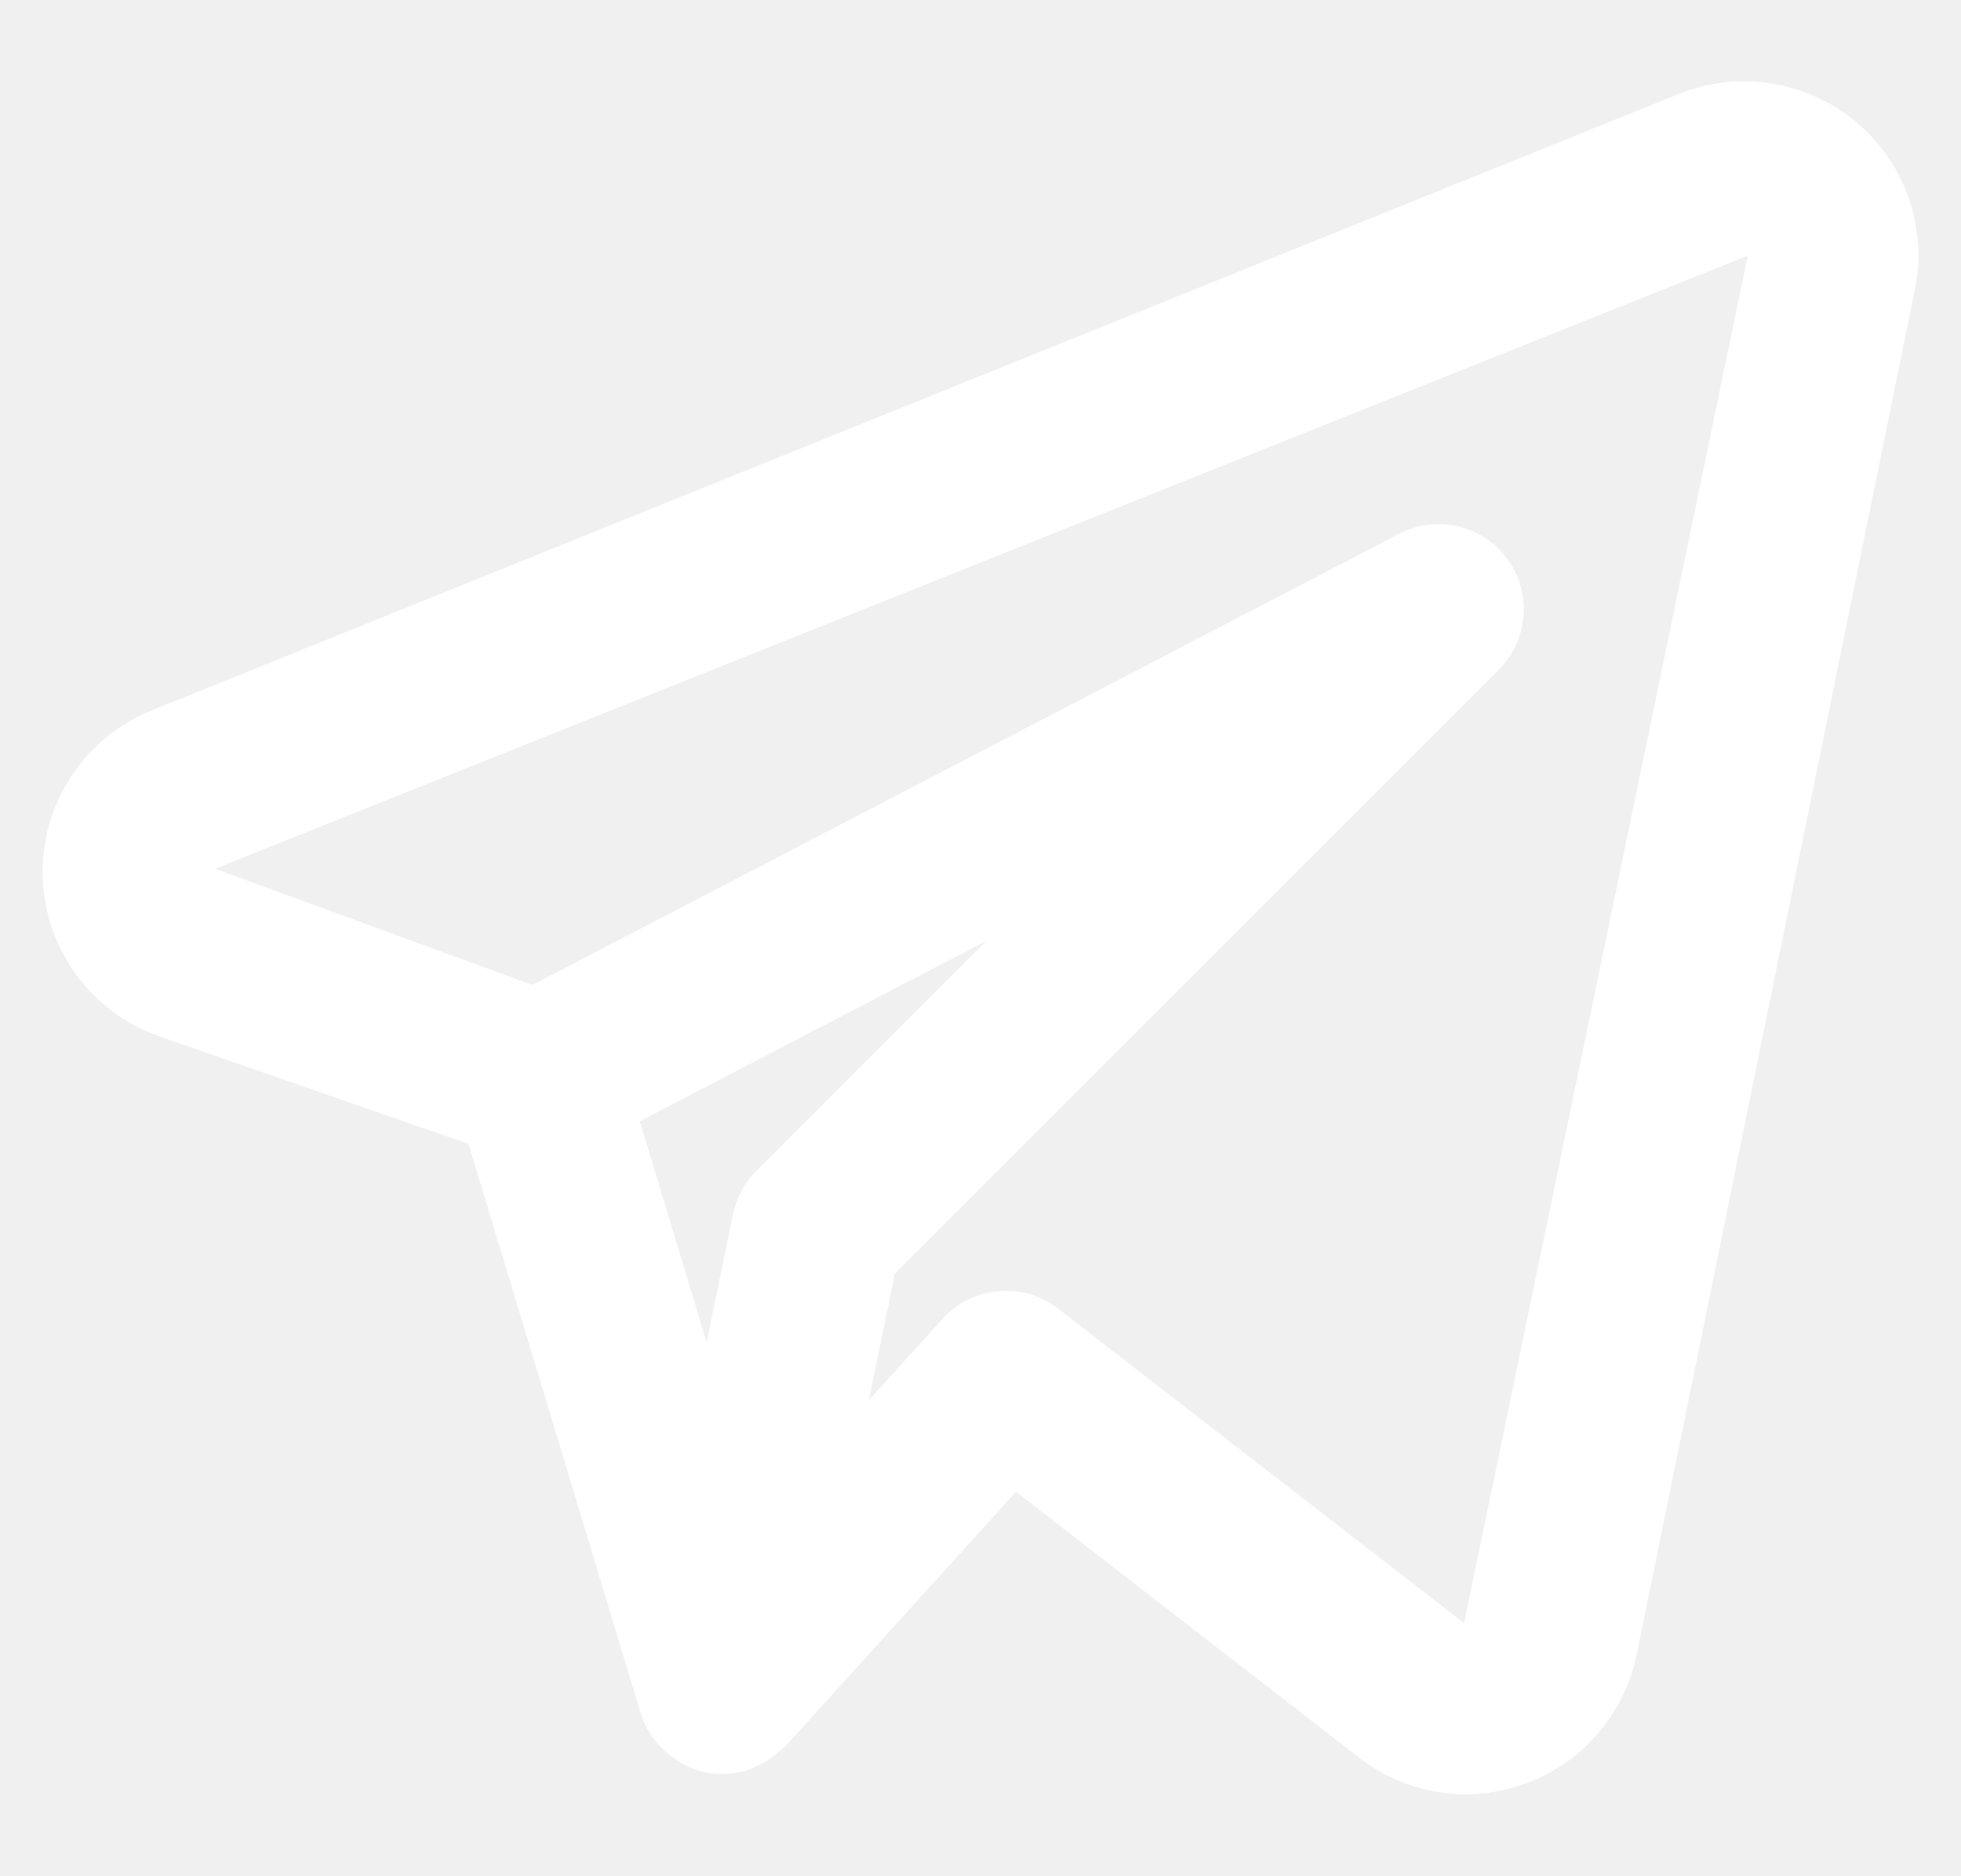
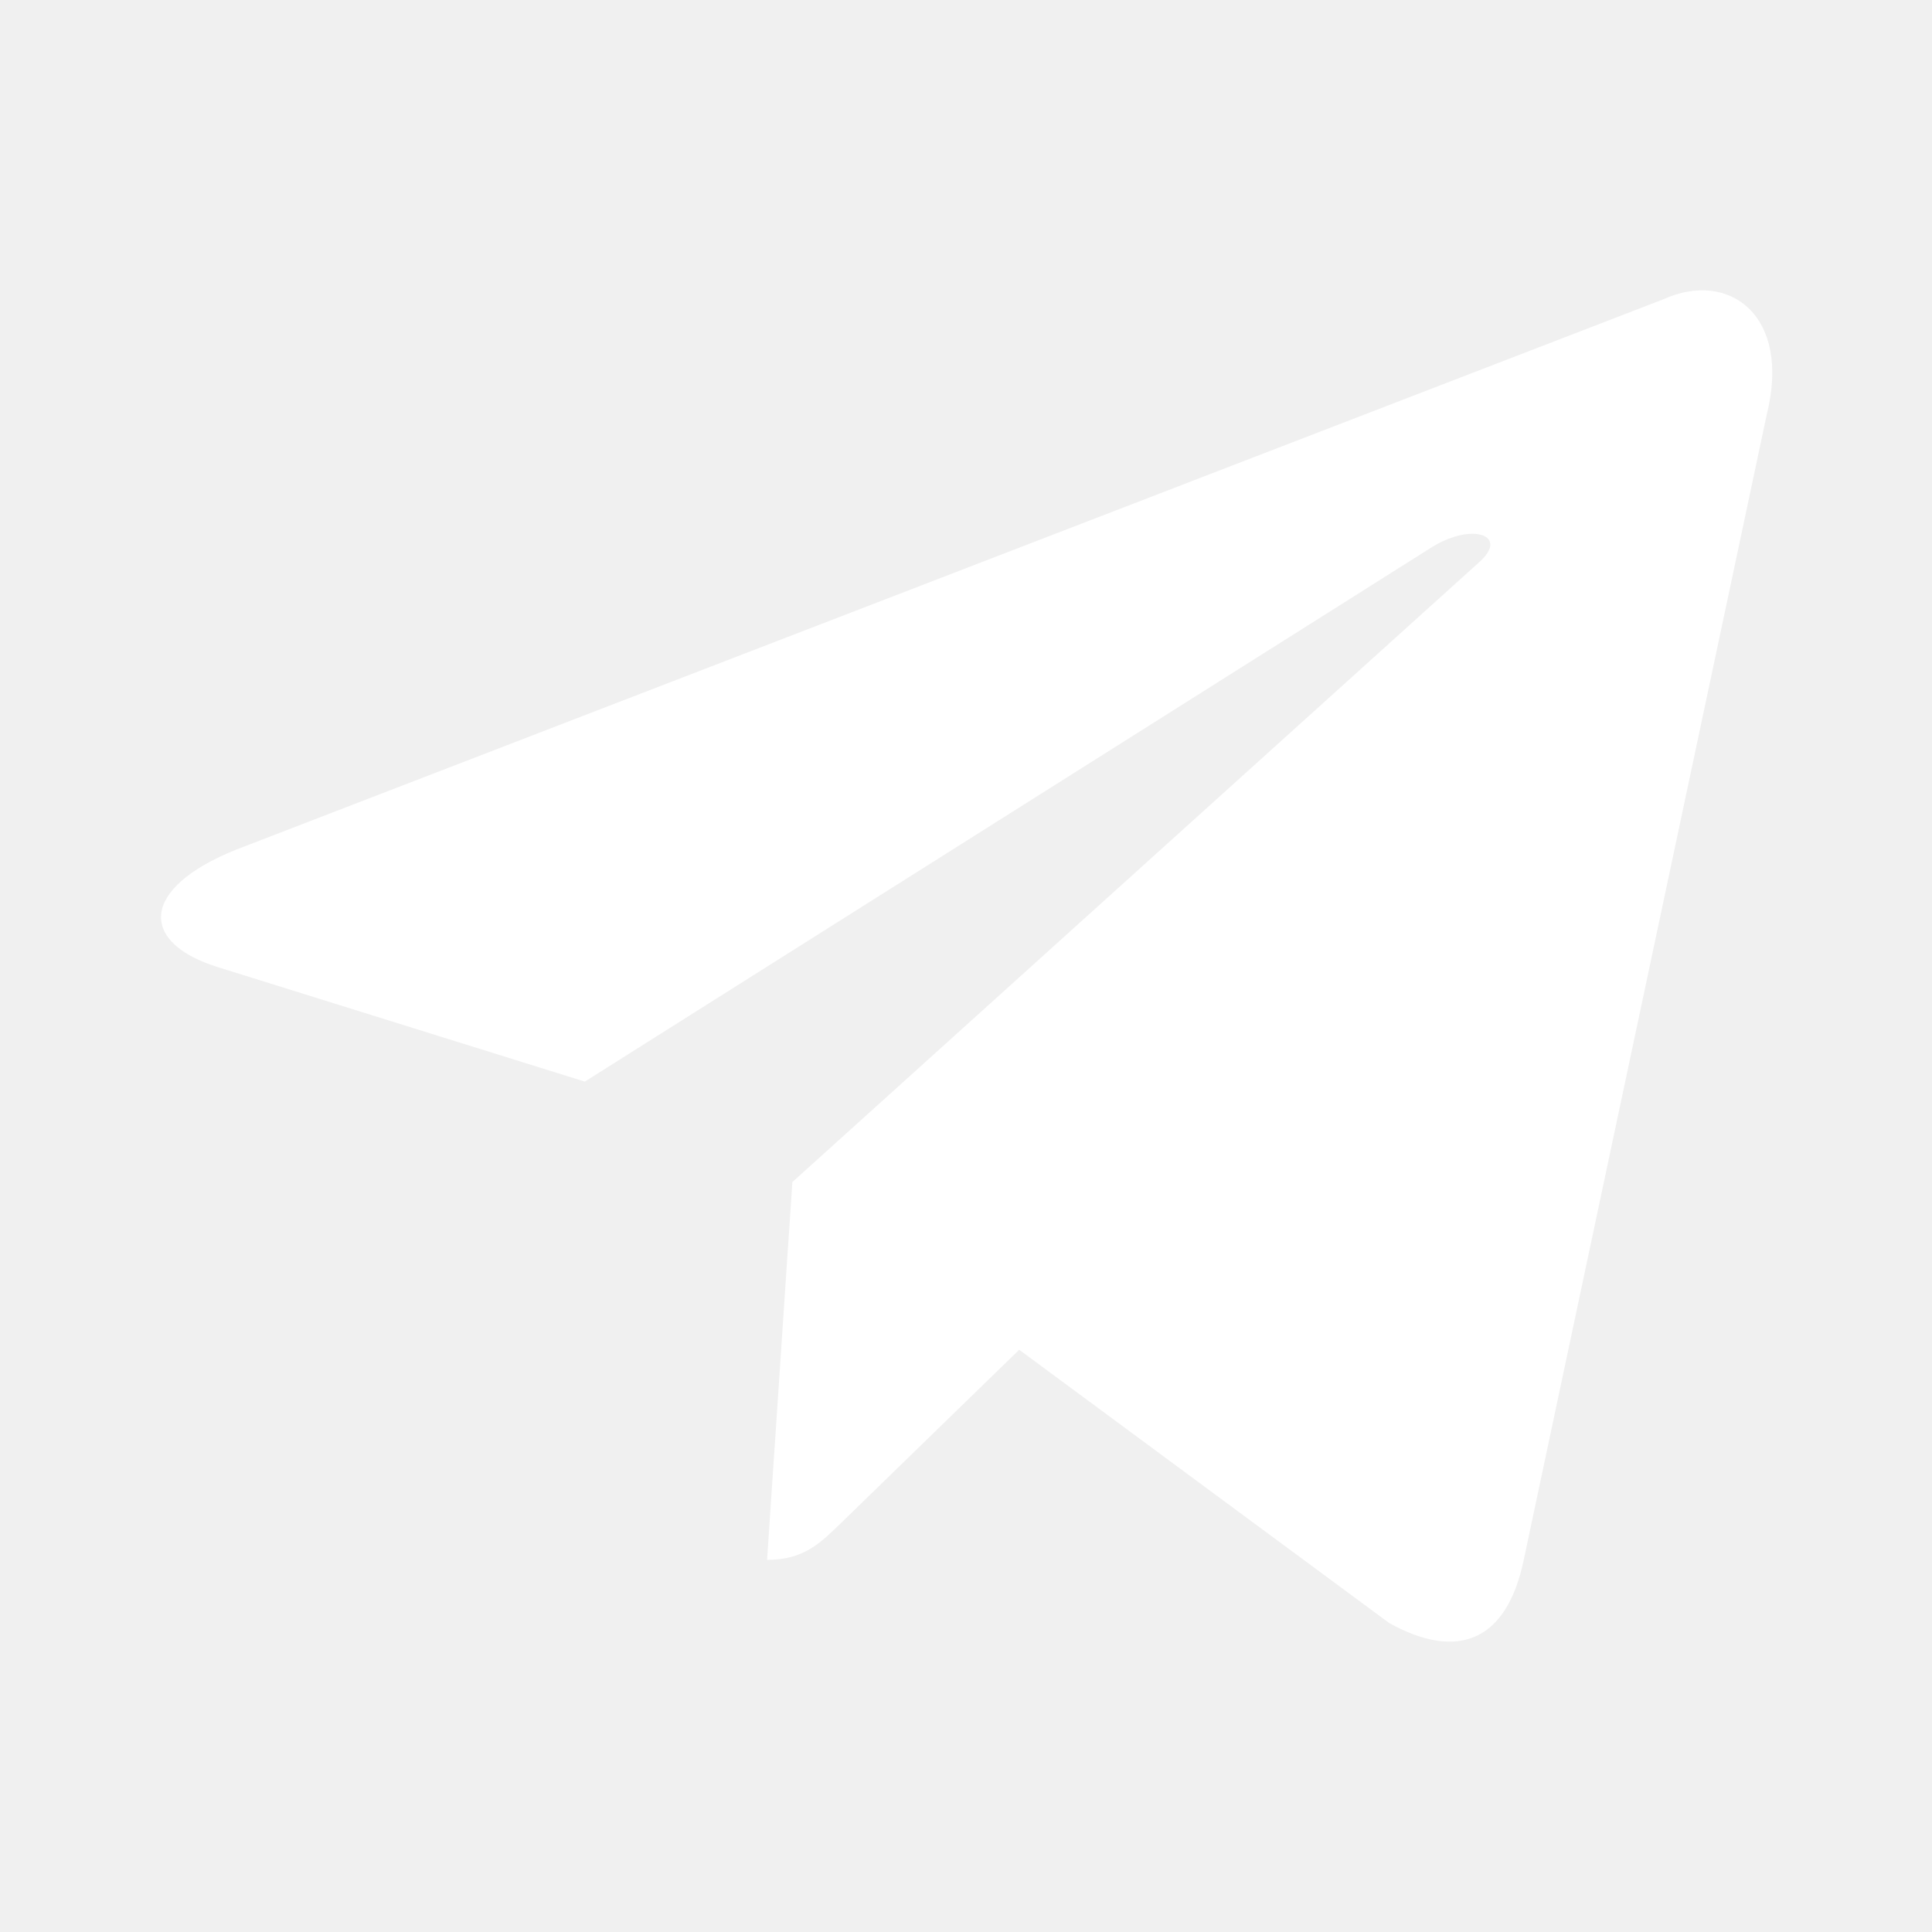
- <svg xmlns="http://www.w3.org/2000/svg" width="23" height="22" viewBox="0 0 23 22" fill="none">
-   <path d="M21.765 1.428C21.48 1.191 21.136 1.036 20.77 0.979C20.404 0.921 20.03 0.965 19.686 1.104L1.766 8.339C1.382 8.497 1.056 8.767 0.83 9.115C0.604 9.462 0.489 9.87 0.501 10.284C0.512 10.698 0.649 11.099 0.894 11.434C1.138 11.768 1.479 12.021 1.87 12.157L5.495 13.418L7.516 20.1C7.543 20.189 7.583 20.274 7.634 20.352C7.642 20.364 7.653 20.373 7.661 20.385C7.72 20.467 7.791 20.54 7.872 20.6C7.895 20.618 7.918 20.634 7.942 20.65C8.037 20.713 8.142 20.759 8.253 20.786L8.265 20.787L8.271 20.79C8.338 20.804 8.406 20.811 8.474 20.811C8.48 20.811 8.486 20.807 8.492 20.807C8.595 20.805 8.696 20.788 8.793 20.755C8.816 20.747 8.835 20.735 8.857 20.725C8.93 20.695 8.998 20.657 9.062 20.611C9.112 20.568 9.163 20.525 9.214 20.482L11.916 17.499L15.946 20.621C16.301 20.897 16.738 21.047 17.188 21.048C17.659 21.047 18.115 20.885 18.481 20.587C18.846 20.29 19.099 19.876 19.195 19.415L22.458 3.398C22.532 3.038 22.506 2.664 22.384 2.317C22.262 1.97 22.048 1.663 21.765 1.428ZM8.87 13.736C8.731 13.874 8.637 14.05 8.598 14.242L8.288 15.746L7.504 13.153L11.569 11.036L8.87 13.736ZM17.172 19.04L12.409 15.351C12.21 15.197 11.96 15.123 11.709 15.146C11.458 15.168 11.225 15.283 11.056 15.47L10.19 16.425L10.496 14.938L17.579 7.855C17.748 7.687 17.851 7.463 17.869 7.225C17.888 6.986 17.82 6.749 17.679 6.557C17.538 6.364 17.332 6.228 17.099 6.174C16.866 6.12 16.622 6.151 16.41 6.262L6.245 11.554L2.521 10.191L20.499 2.999L17.172 19.04Z" fill="white" />
+ <svg xmlns="http://www.w3.org/2000/svg" width="24" height="24" viewBox="0 0 24 24" fill="none">
+   <path d="M20.665 3.717L2.935 10.554C1.725 11.04 1.732 11.715 2.713 12.016L7.265 13.436L17.797 6.791C18.295 6.488 18.75 6.651 18.376 6.983L9.843 14.684H9.841L9.843 14.685L9.529 19.377C9.989 19.377 10.192 19.166 10.45 18.917L12.661 16.767L17.26 20.164C18.108 20.631 18.717 20.391 18.928 19.379L21.947 5.151C22.256 3.912 21.474 3.351 20.665 3.717Z" fill="white" />
</svg>
